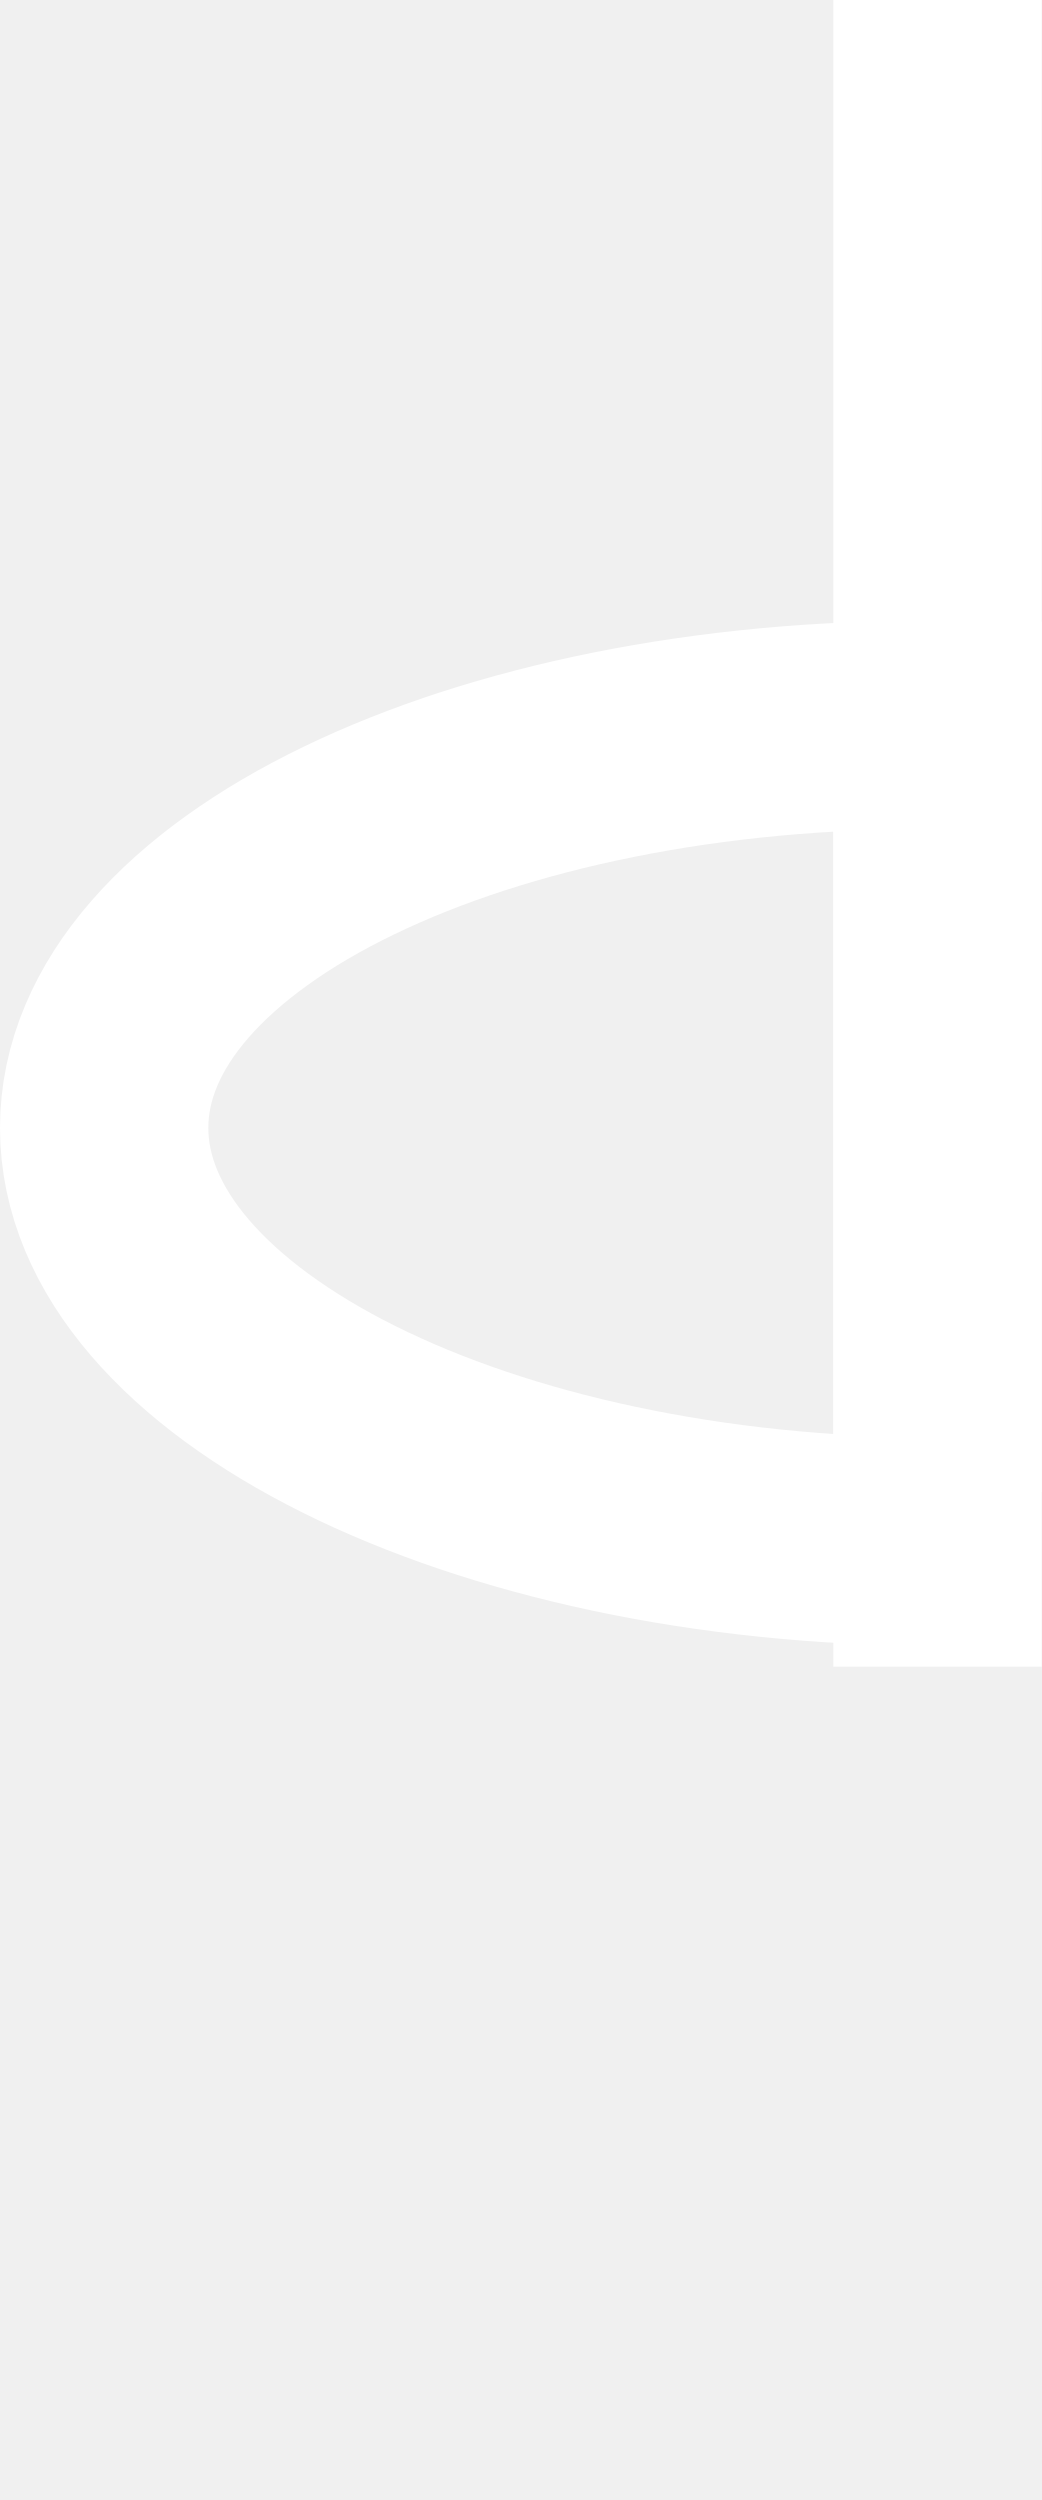
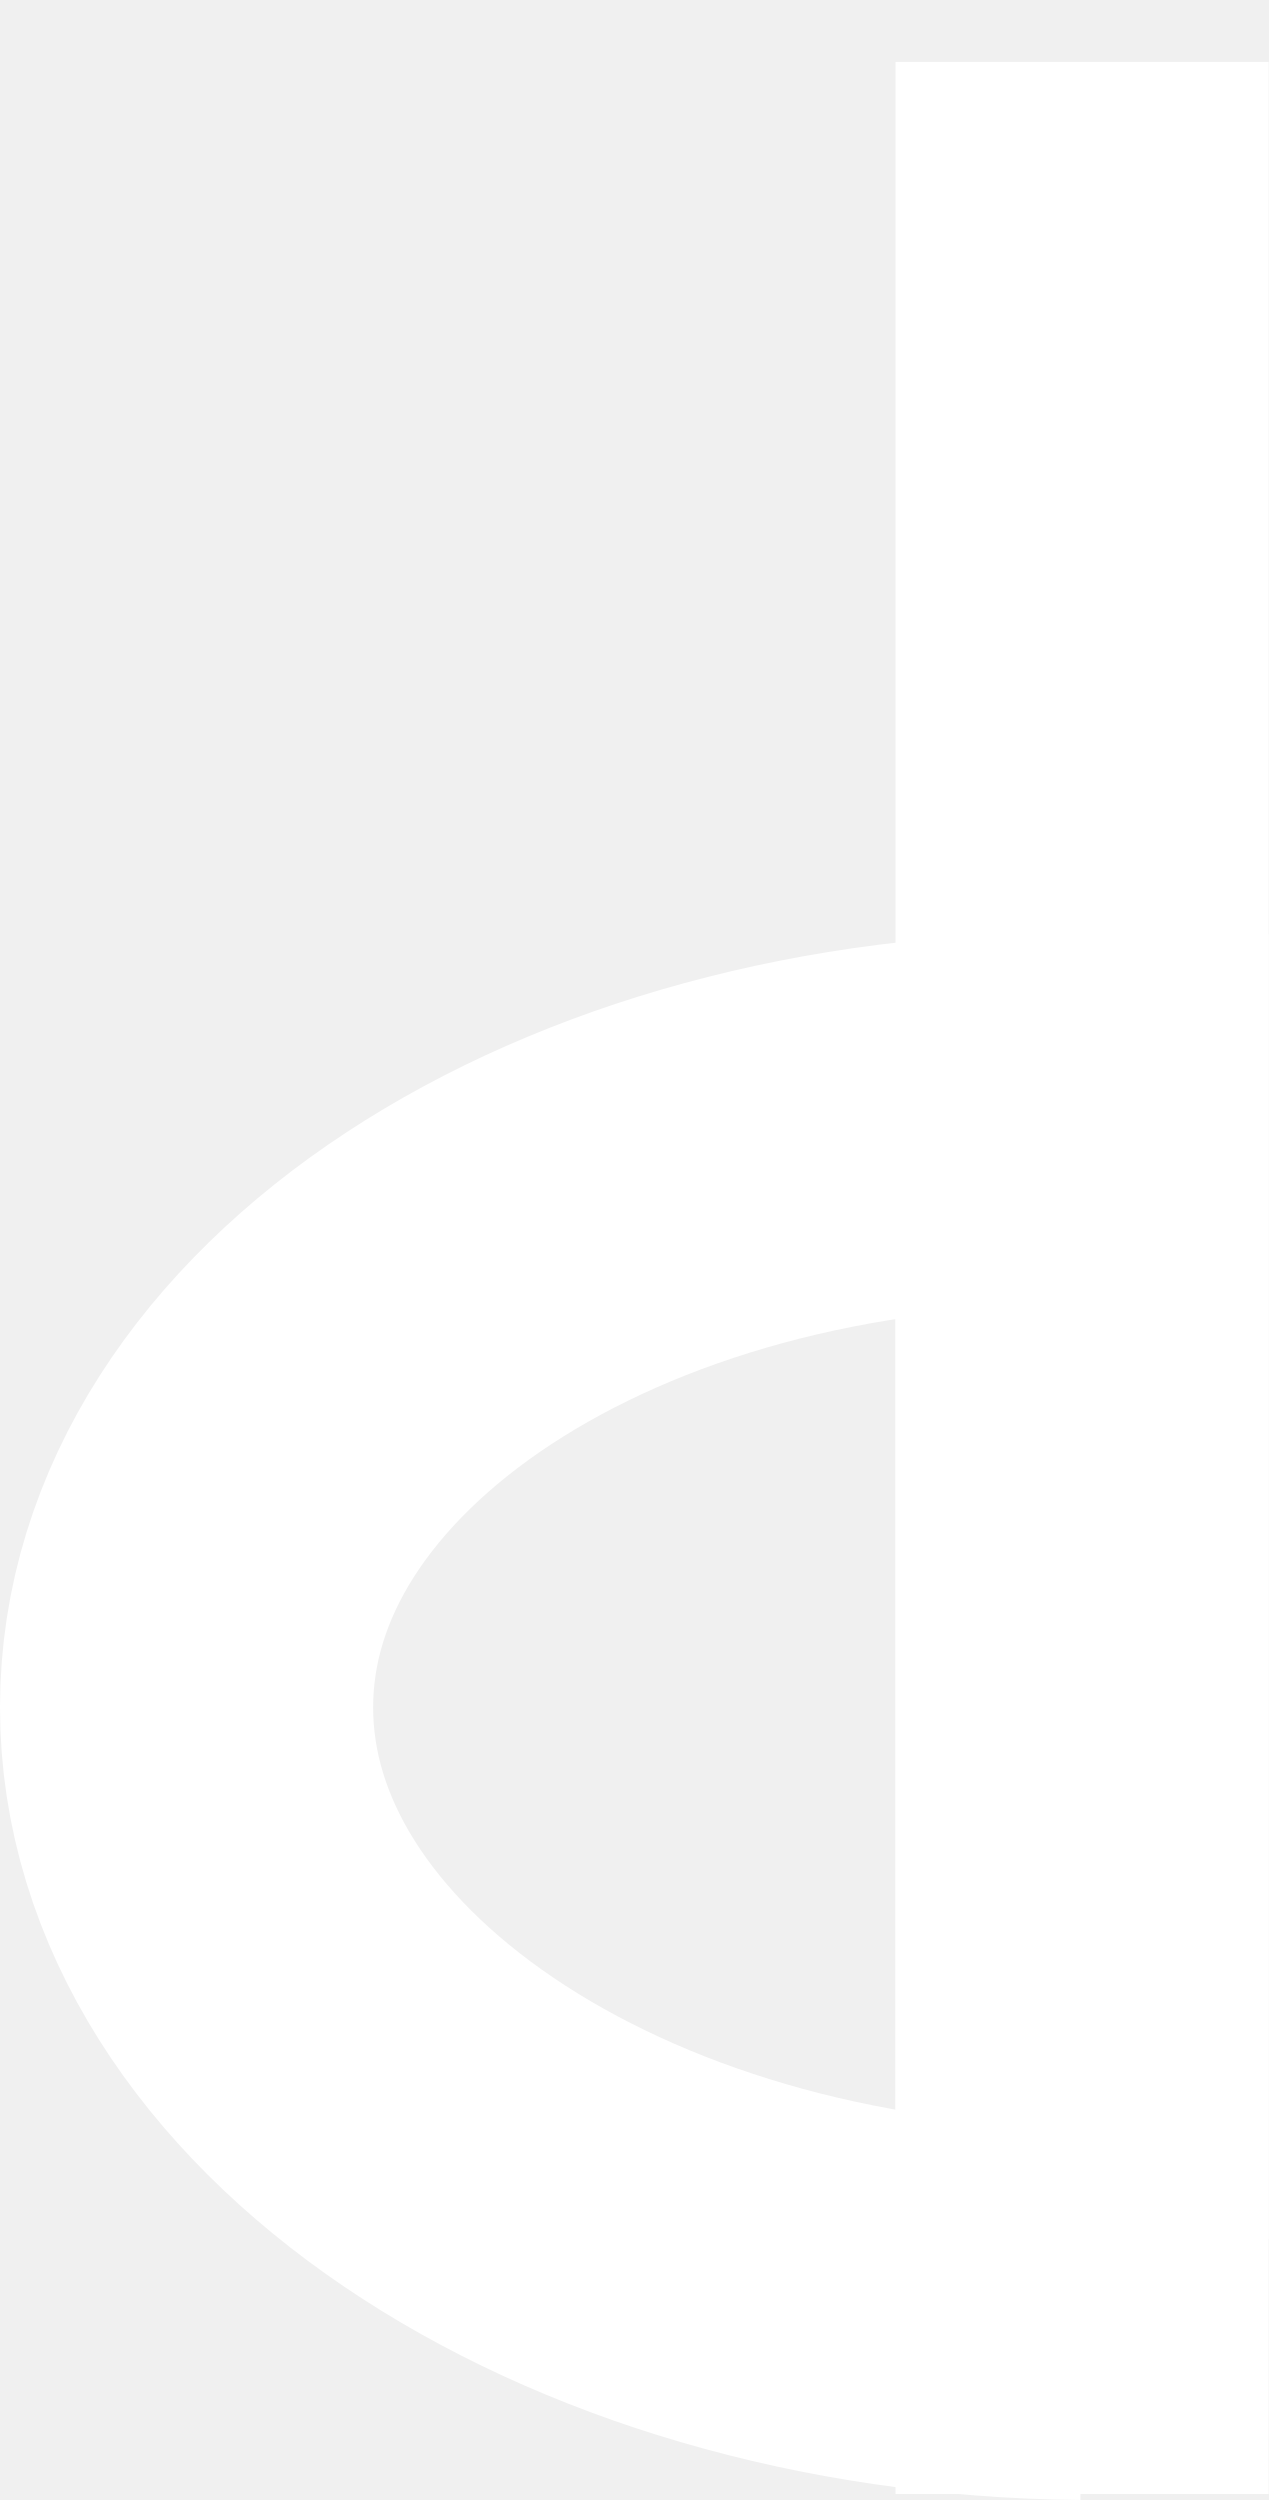
- <svg xmlns="http://www.w3.org/2000/svg" id="Layer_1" data-name="Layer 1" viewBox="0 0 25 60">
+ <svg xmlns="http://www.w3.org/2000/svg" id="Layer_1" data-name="Layer 1" viewBox="0 0 17 33.5">
  <defs>
-     <style>.cls-1,.cls-2{fill:none;}.cls-2{stroke:#fff;stroke-width:5px;}</style>
+     <style>.cls-1{fill:none;stroke:#fff;stroke-width:5px;}</style>
  </defs>
-   <rect class="cls-1" x="2.5" y="40" width="20" height="20" />
-   <path class="cls-2" d="M20,35.81V17.4C9,17.31,0,21.66,0,27.07S9,37,20,37h0" transform="translate(2.5 0)" />
-   <line class="cls-2" x1="22.5" x2="22.5" y2="40" />
+   <path class="cls-1" d="M40,60V45c-6.63-.06-12,3.47-12,7.88S33.37,60.94,40,61h0" transform="translate(-25.5 -30)" />
+   <line class="cls-1" x1="14.5" y1="0.83" x2="14.5" y2="33.42" />
</svg>
